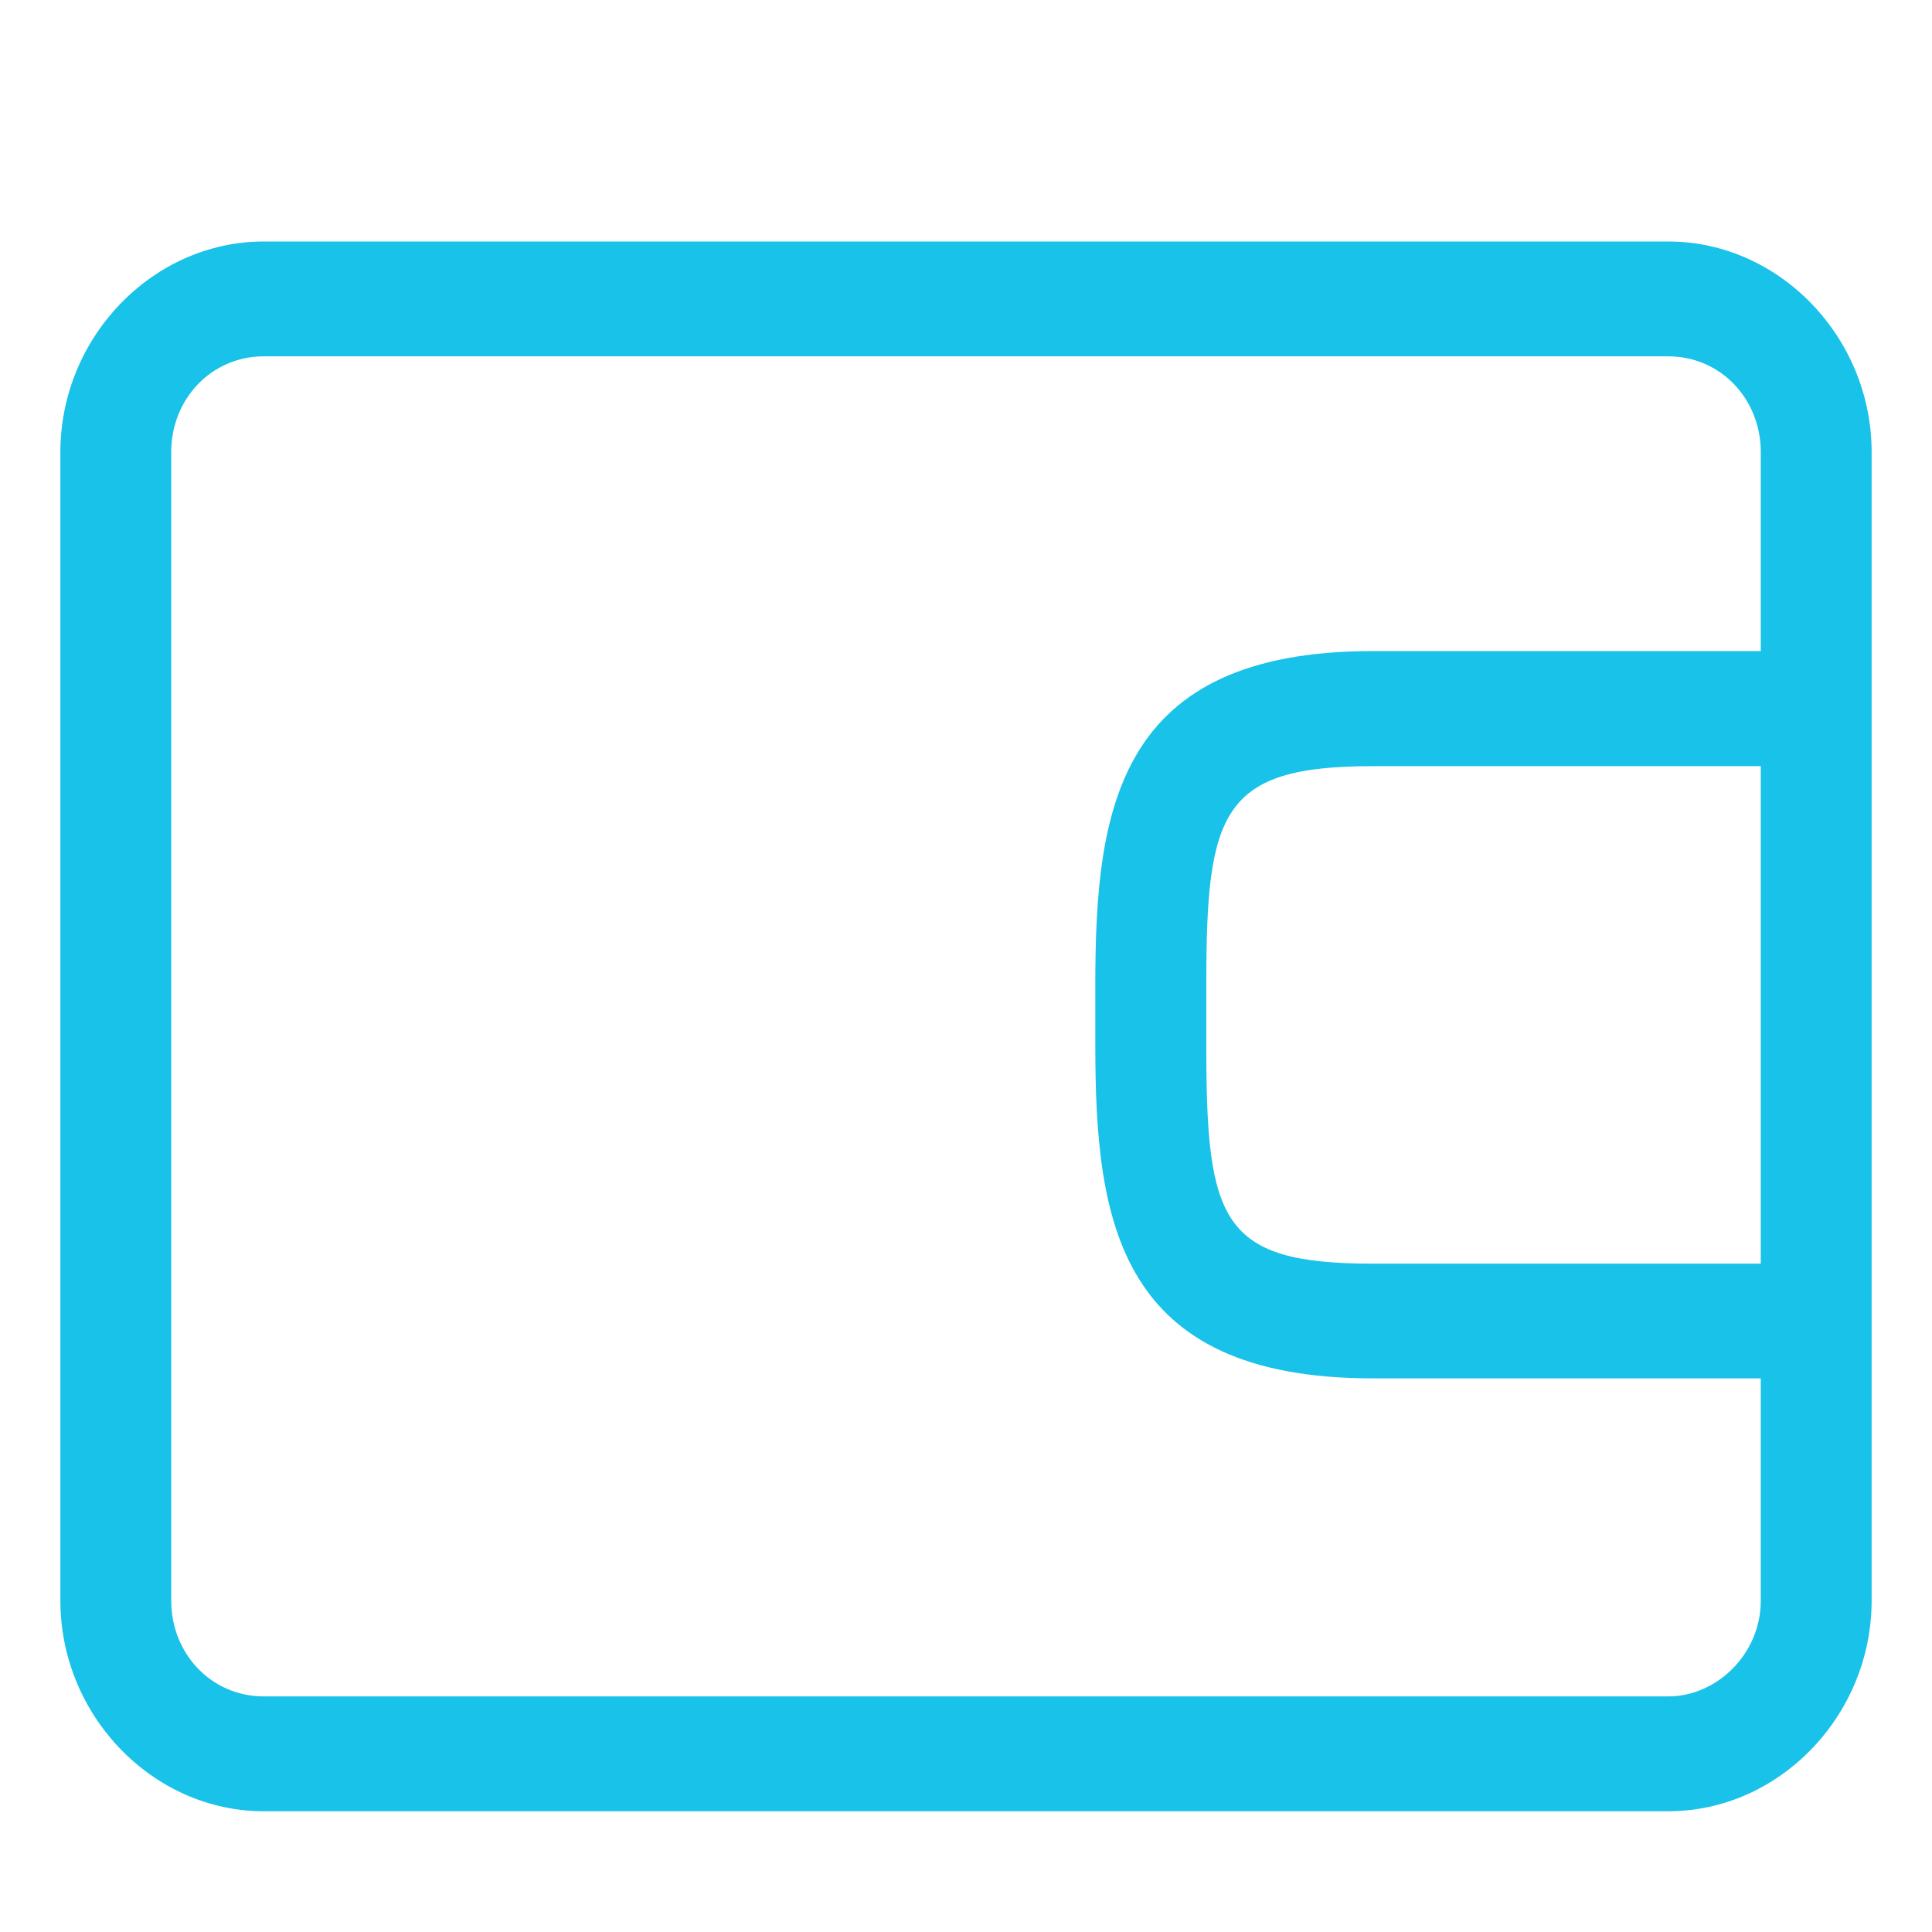
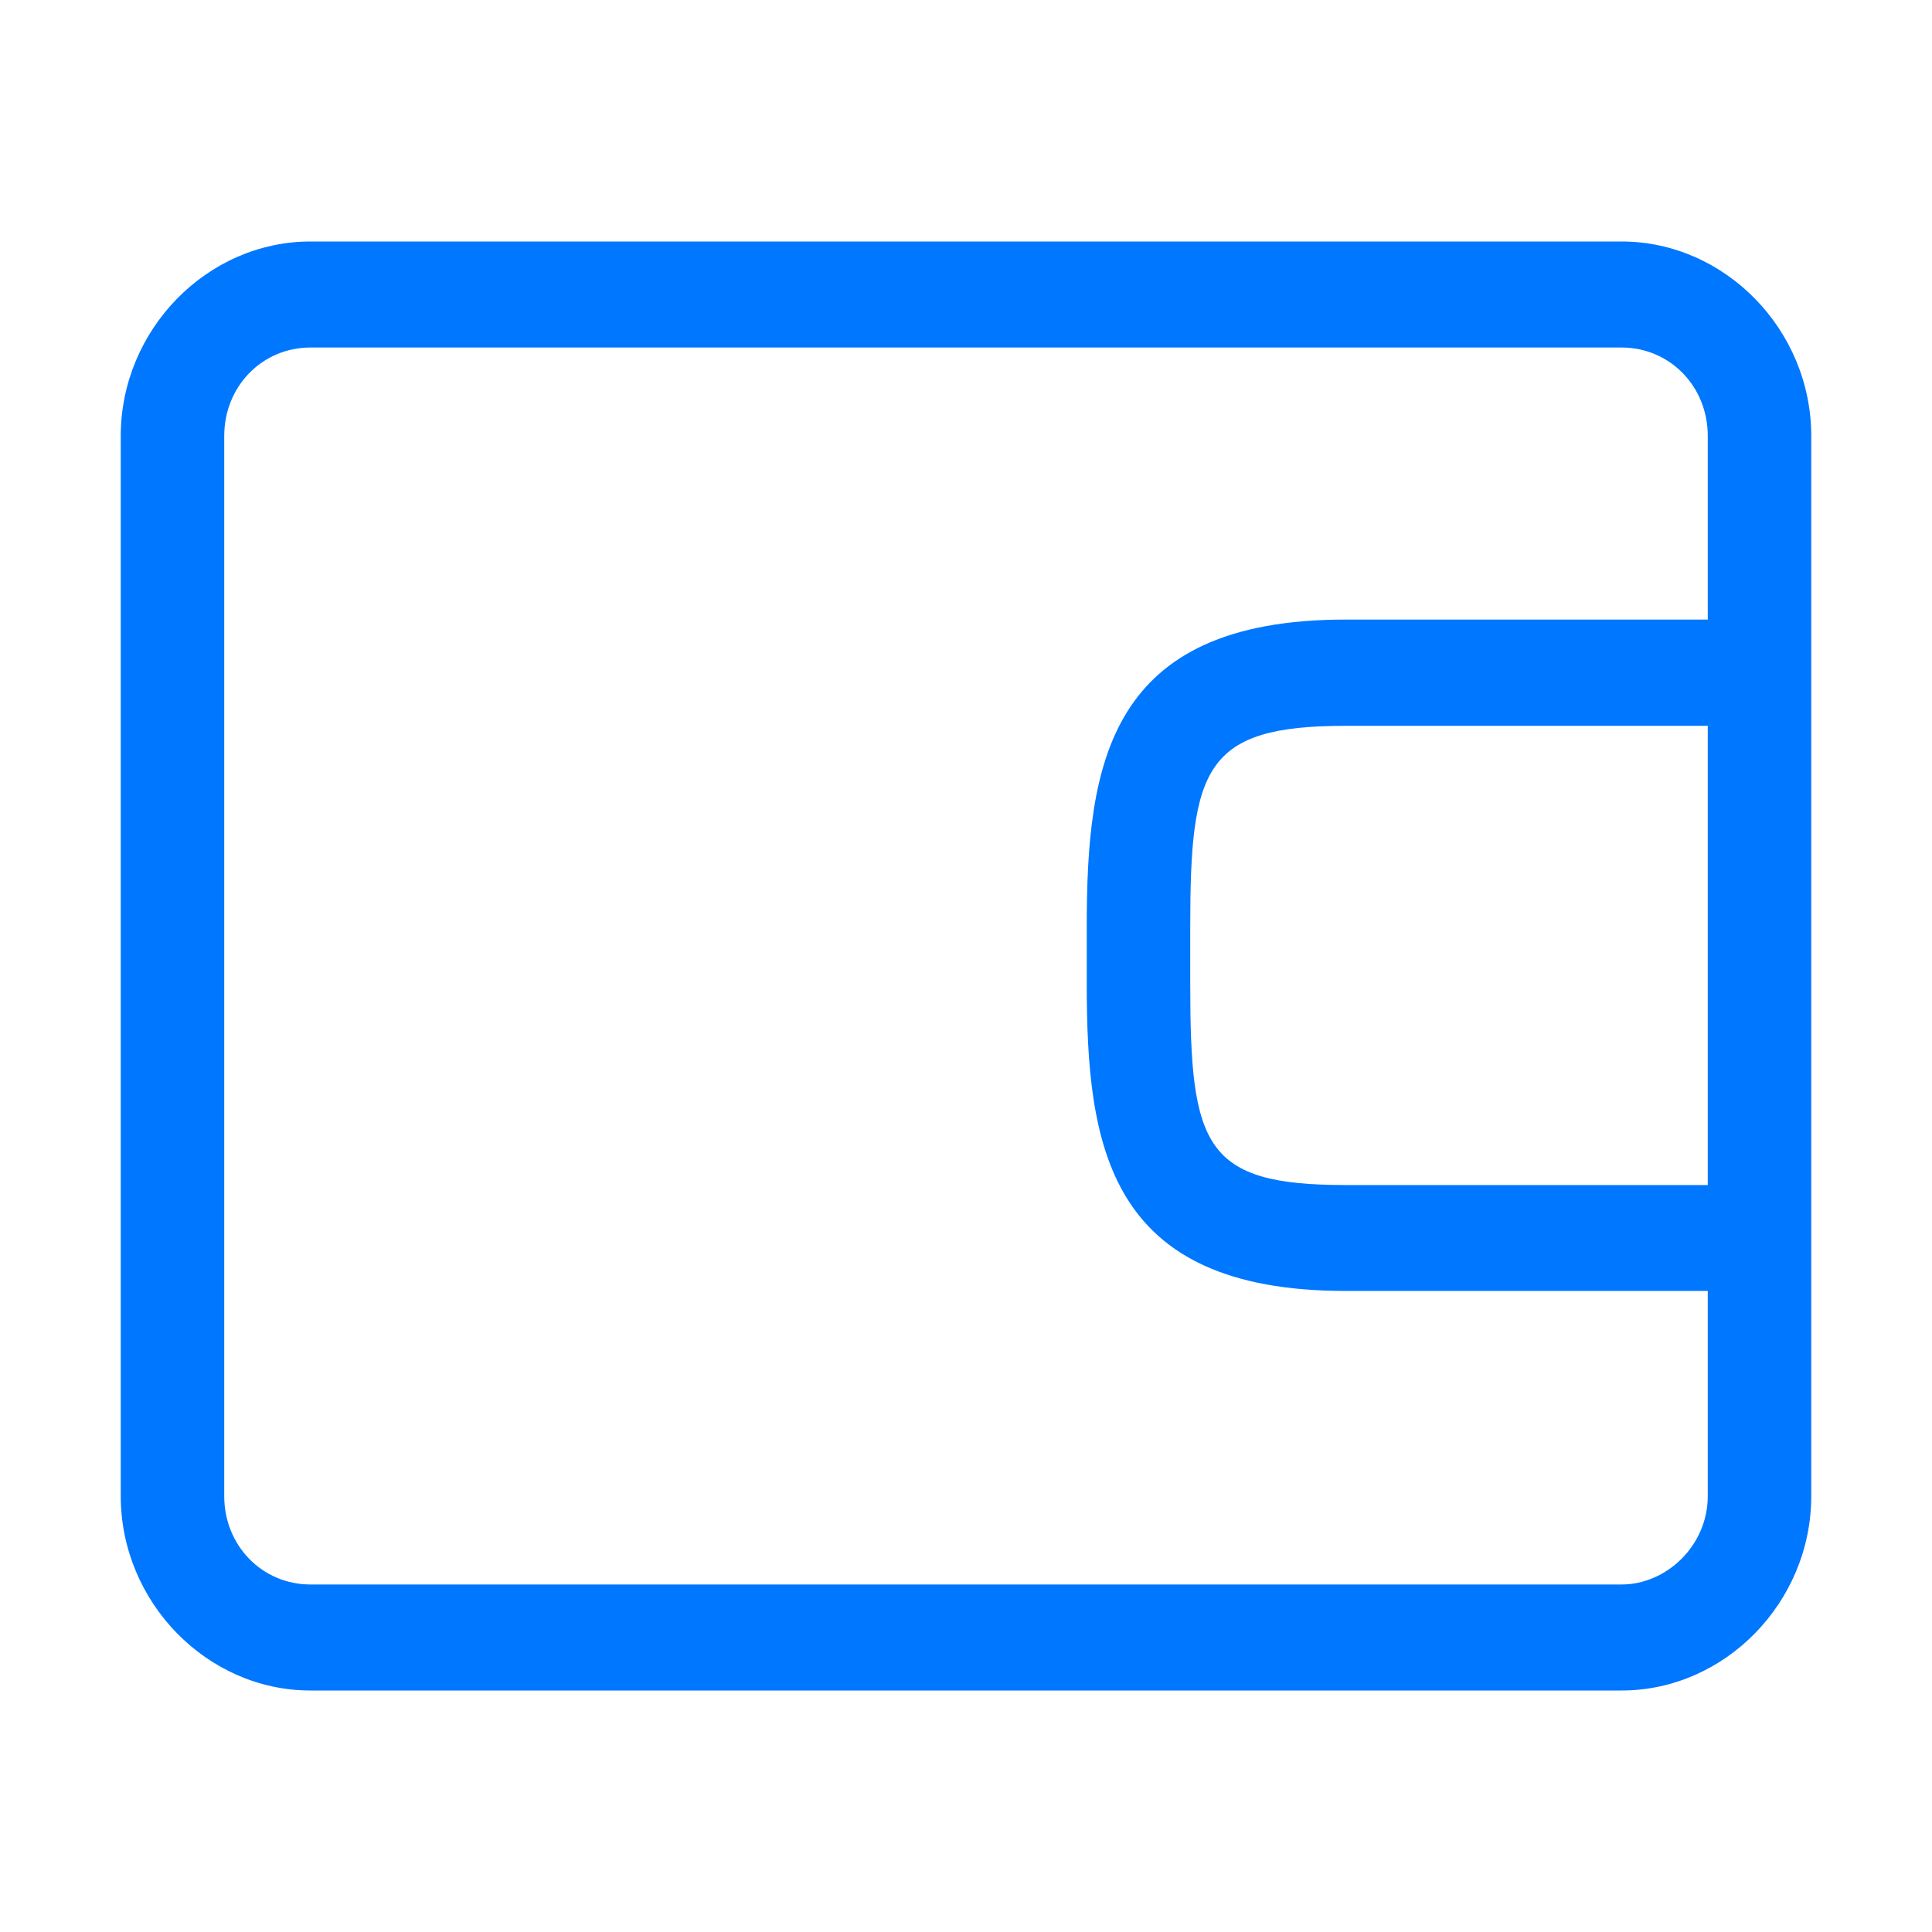
<svg xmlns="http://www.w3.org/2000/svg" width="16px" height="16px" viewBox="0 0 16 16" version="1.1">
-   <defs />
  <g id="4.icon_wallet" stroke="none" stroke-width="1" fill="none" fill-rule="evenodd">
-     <g transform="translate(0.5, 2)" fill="#18C2E9" id="Fill-1">
-       <path d="M13.316,0 L1.684,0 C0.765,0 0,0.793 0,1.744 L0,11.256 C0,12.207 0.765,13 1.684,13 L13.316,13 C14.235,13 15,12.207 15,11.256 L15,1.744 C15,0.793 14.235,0 13.316,0 Z M13.316,12.049 L1.684,12.049 C1.255,12.049 0.918,11.7 0.918,11.256 L0.918,1.744 C0.918,1.3 1.255,0.951 1.684,0.951 L13.316,0.951 C13.745,0.951 14.082,1.3 14.082,1.744 L14.082,3.392 L10.867,3.392 C8.755,3.392 8.571,4.692 8.571,6.15 L8.571,6.657 C8.571,8.115 8.755,9.415 10.867,9.415 L14.082,9.415 L14.082,11.256 C14.082,11.7 13.715,12.049 13.316,12.049 Z M14.082,4.343 L14.082,8.465 L10.867,8.465 C9.613,8.465 9.49,8.117 9.49,6.659 L9.49,6.152 C9.49,4.725 9.613,4.345 10.867,4.345 L14.082,4.345 L14.082,4.343 Z" />
+     <g transform="translate(0.5, 2)" fill="#0077FF" id="Fill-1">
+       <path d="M12.929,0 L2.071,0 C1.214,0 0.5,0.732 0.5,1.61 L0.5,10.39 C0.5,11.268 1.214,12 2.071,12 L12.929,12 C13.786,12 14.5,11.268 14.5,10.39 L14.5,1.61 C14.5,0.732 13.786,0 12.929,0 Z M12.929,11.122 L2.071,11.122 C1.671,11.122 1.357,10.8 1.357,10.39 L1.357,1.61 C1.357,1.2 1.671,0.878 2.071,0.878 L12.929,0.878 C13.329,0.878 13.643,1.2 13.643,1.61 L13.643,3.131 L10.643,3.131 C8.671,3.131 8.5,4.331 8.5,5.677 L8.5,6.145 C8.5,7.491 8.671,8.691 10.643,8.691 L13.643,8.691 L13.643,10.39 C13.643,10.8 13.301,11.122 12.929,11.122 Z M13.643,4.009 L13.643,7.814 L10.643,7.814 C9.472,7.814 9.357,7.492 9.357,6.146 L9.357,5.678 C9.357,4.361 9.472,4.011 10.643,4.011 L13.643,4.011 L13.643,4.009 Z" />
    </g>
  </g>
</svg>
